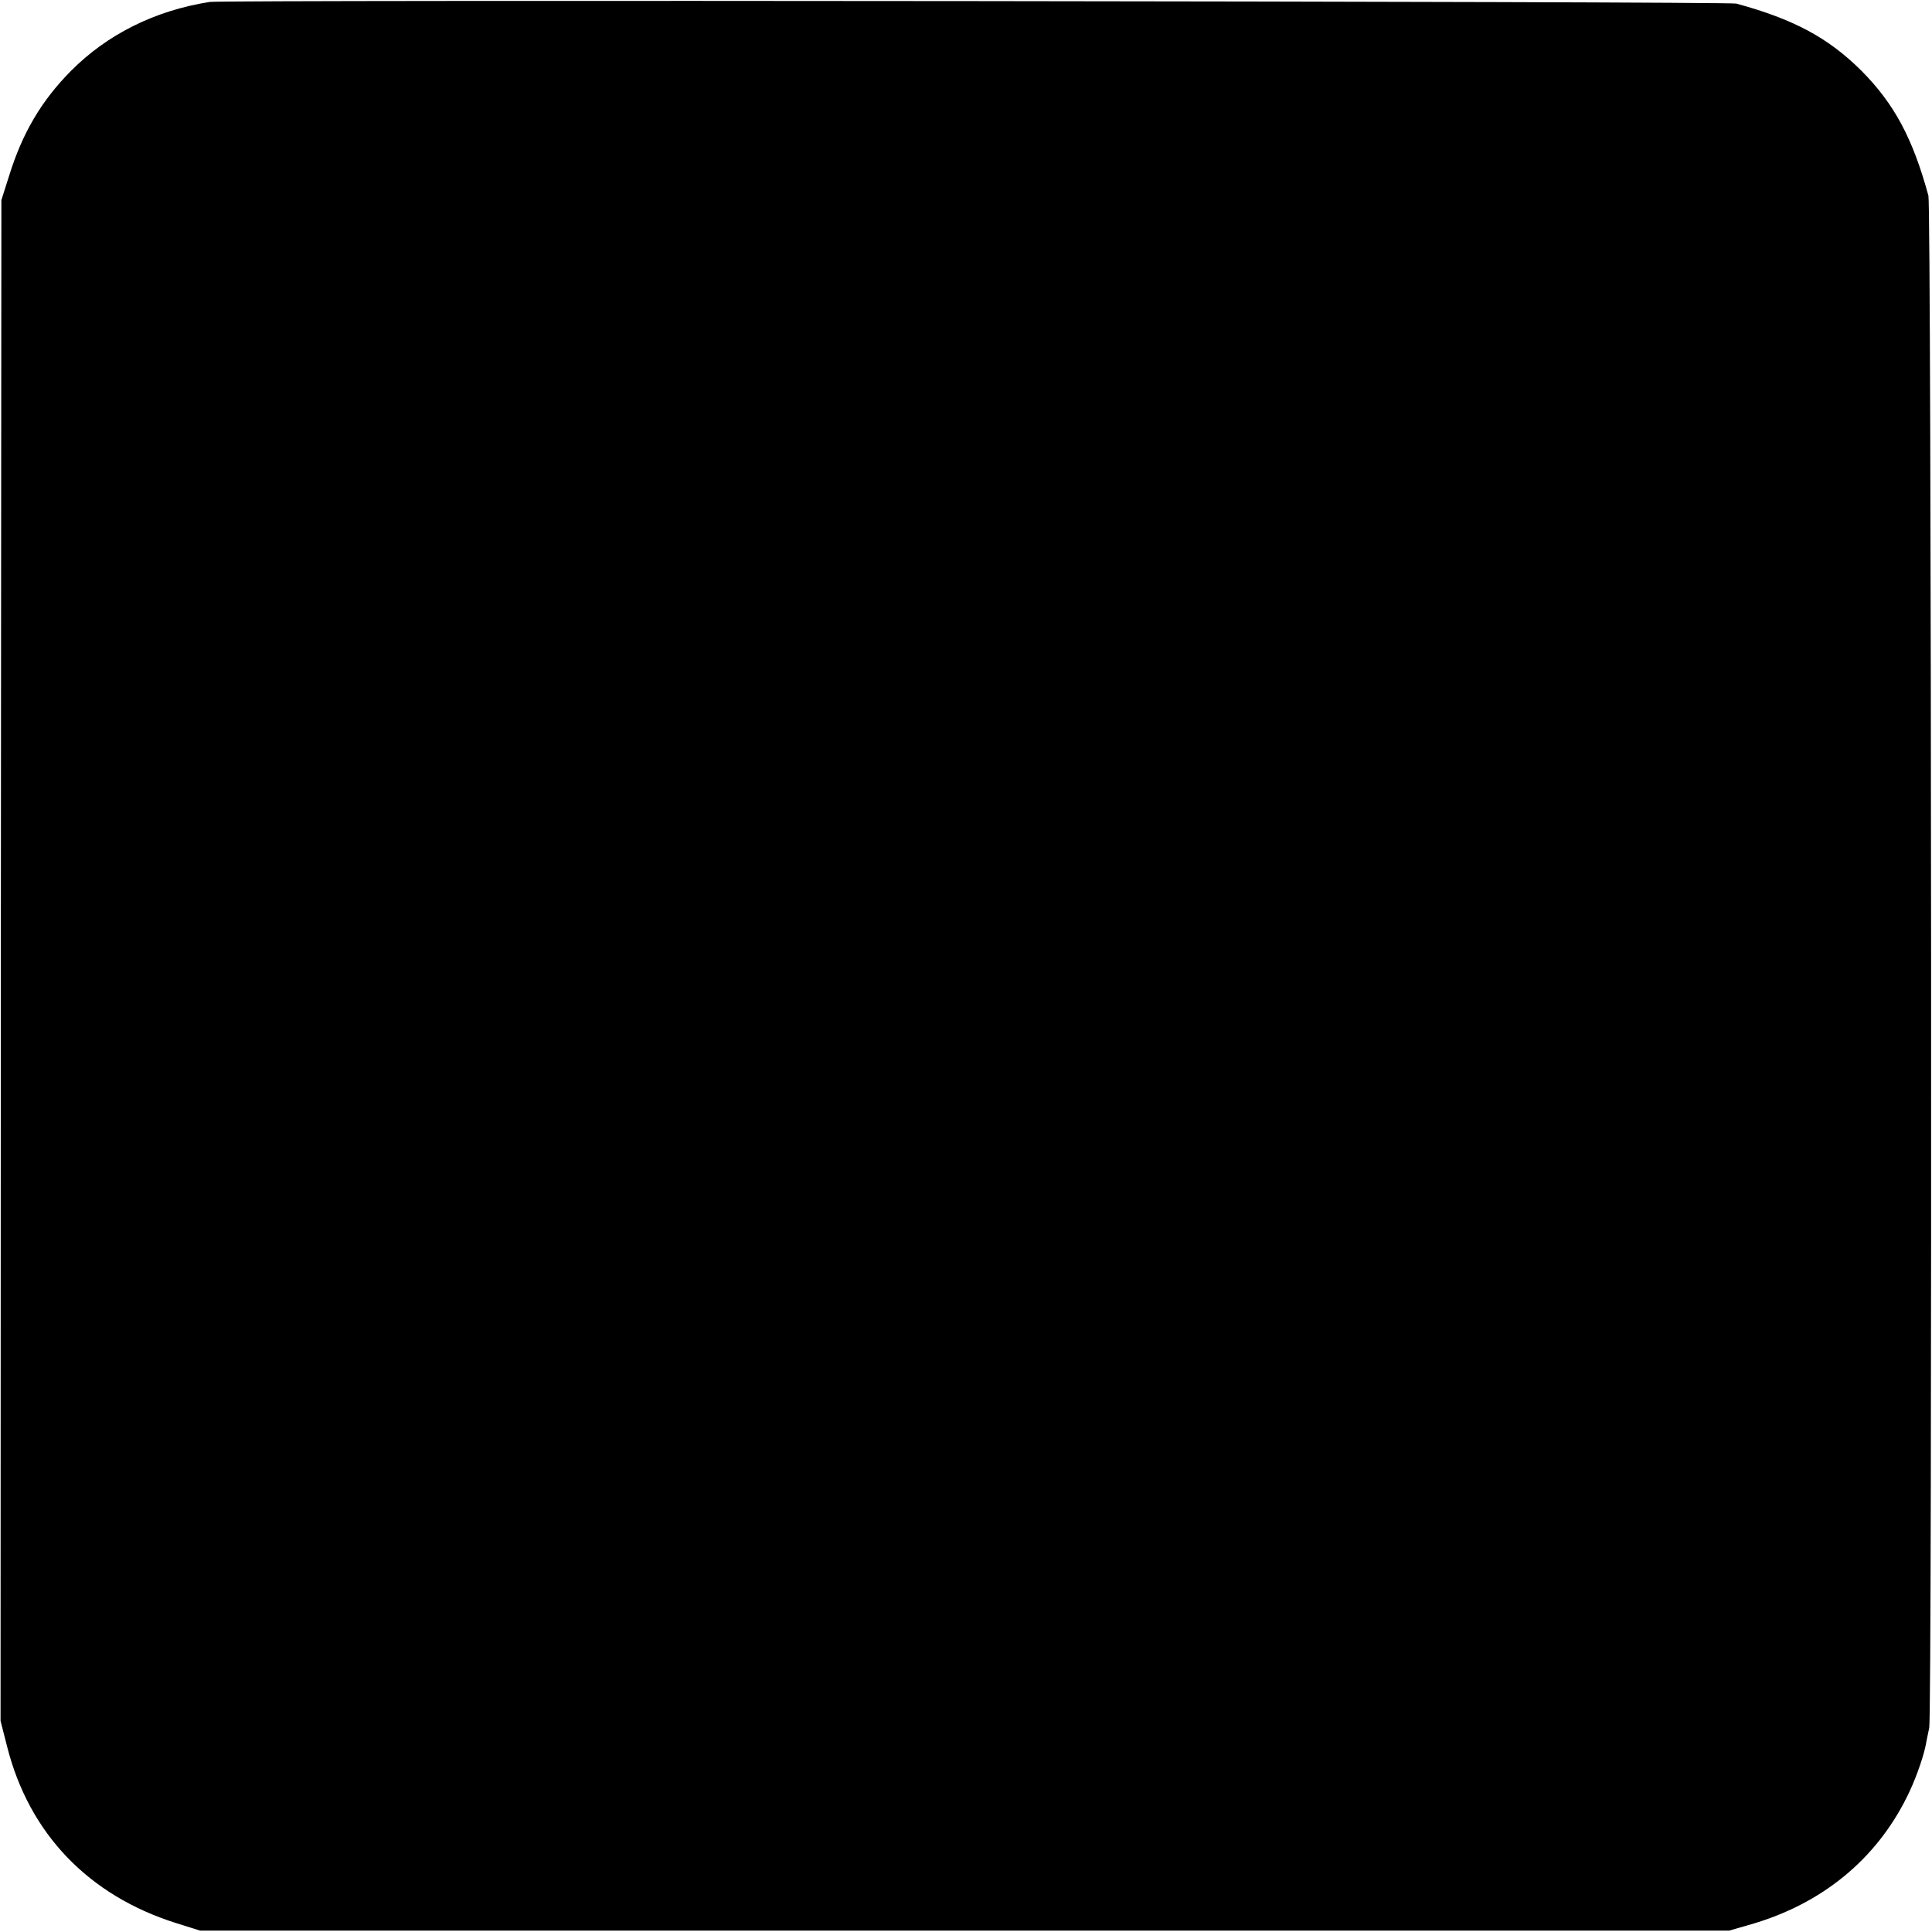
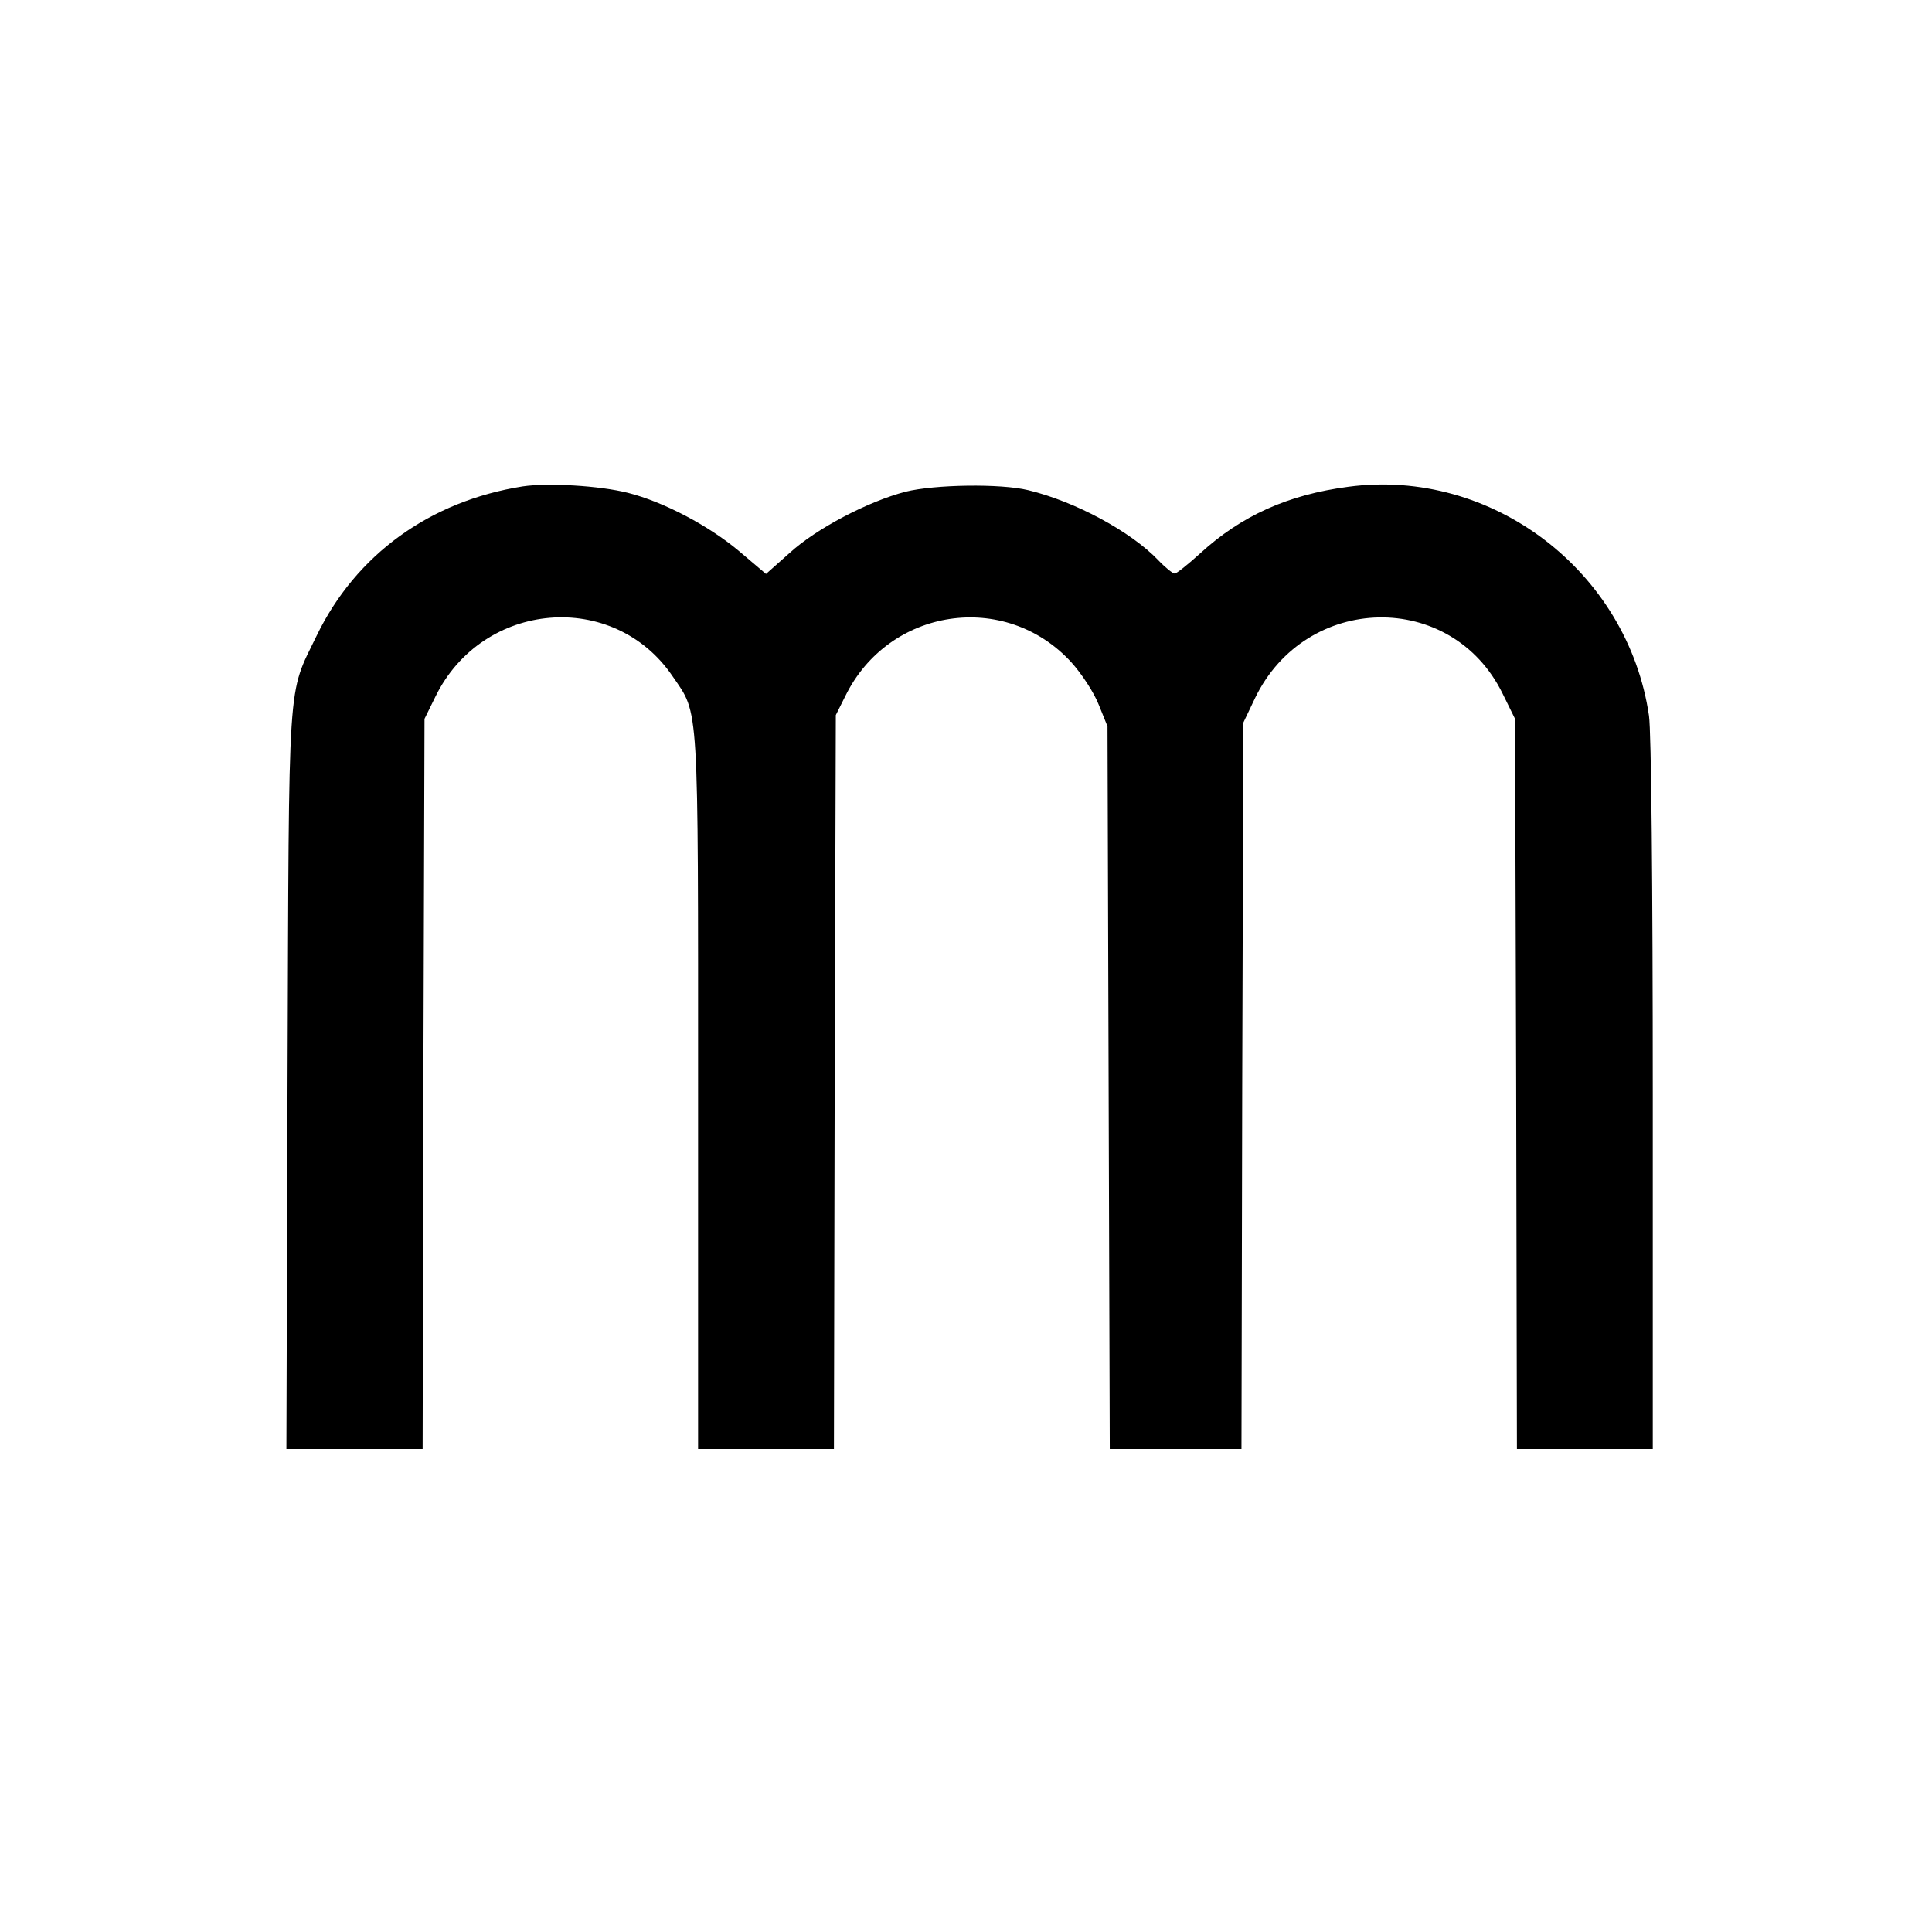
- <svg xmlns="http://www.w3.org/2000/svg" version="1.0" width="700pt" height="700pt" viewBox="0 0 700 700" preserveAspectRatio="xMidYMid meet">
-   <g transform="translate(0,700) scale(0.1,-0.1)" fill="#000000" stroke="none">
-     <path d="M760 6993 c-198 -31 -371 -117 -503 -250 -107 -108 -176 -225 -224 -380 l-28 -88 -2 -2755 -1 -2755 24 -94 c80 -315 295 -539 613 -639 l86 -27 2770 0 2770 0 80 23 c255 74 450 233 563 459 29 57 57 135 68 184 2 13 9 44 14 69 11 53 8 5512 -3 5551 -57 209 -124 333 -243 453 -120 119 -244 186 -453 243 -26 8 -5485 14 -5531 6z" />
+ <svg xmlns="http://www.w3.org/2000/svg" version="1.0" width="512pt" height="512pt" viewBox="0 0 512 512" preserveAspectRatio="xMidYMid meet">
+   <g transform="translate(0,512) scale(0.1,-0.1)" fill="#000000" stroke="none">
+     <path d="M1385 3831 c-246 -39 -442 -181 -546 -396 -78 -162 -73 -84 -77 -1178 l-3 -977 180 0 181 0 2 968 3 967 29 59 c125 255 473 284 629 53 70 -102 67 -57 67 -1104 l0 -943 180 0 180 0 2 973 3 972 25 50 c115 235 424 281 599 90 28 -31 60 -80 73 -113 l23 -57 3 -957 3 -958 174 0 175 0 2 963 3 962 31 65 c135 279 521 287 656 12 l33 -67 3 -967 2 -968 180 0 180 0 0 938 c0 558 -4 964 -10 1005 -56 383 -416 658 -797 607 -160 -21 -284 -77 -393 -177 -32 -29 -62 -53 -67 -53 -5 0 -25 16 -44 36 -73 76 -220 155 -344 185 -74 18 -248 15 -325 -4 -100 -26 -237 -98 -307 -162 l-63 -56 -72 61 c-80 67 -199 130 -294 154 -75 19 -212 27 -279 17z" />
  </g>
</svg>
